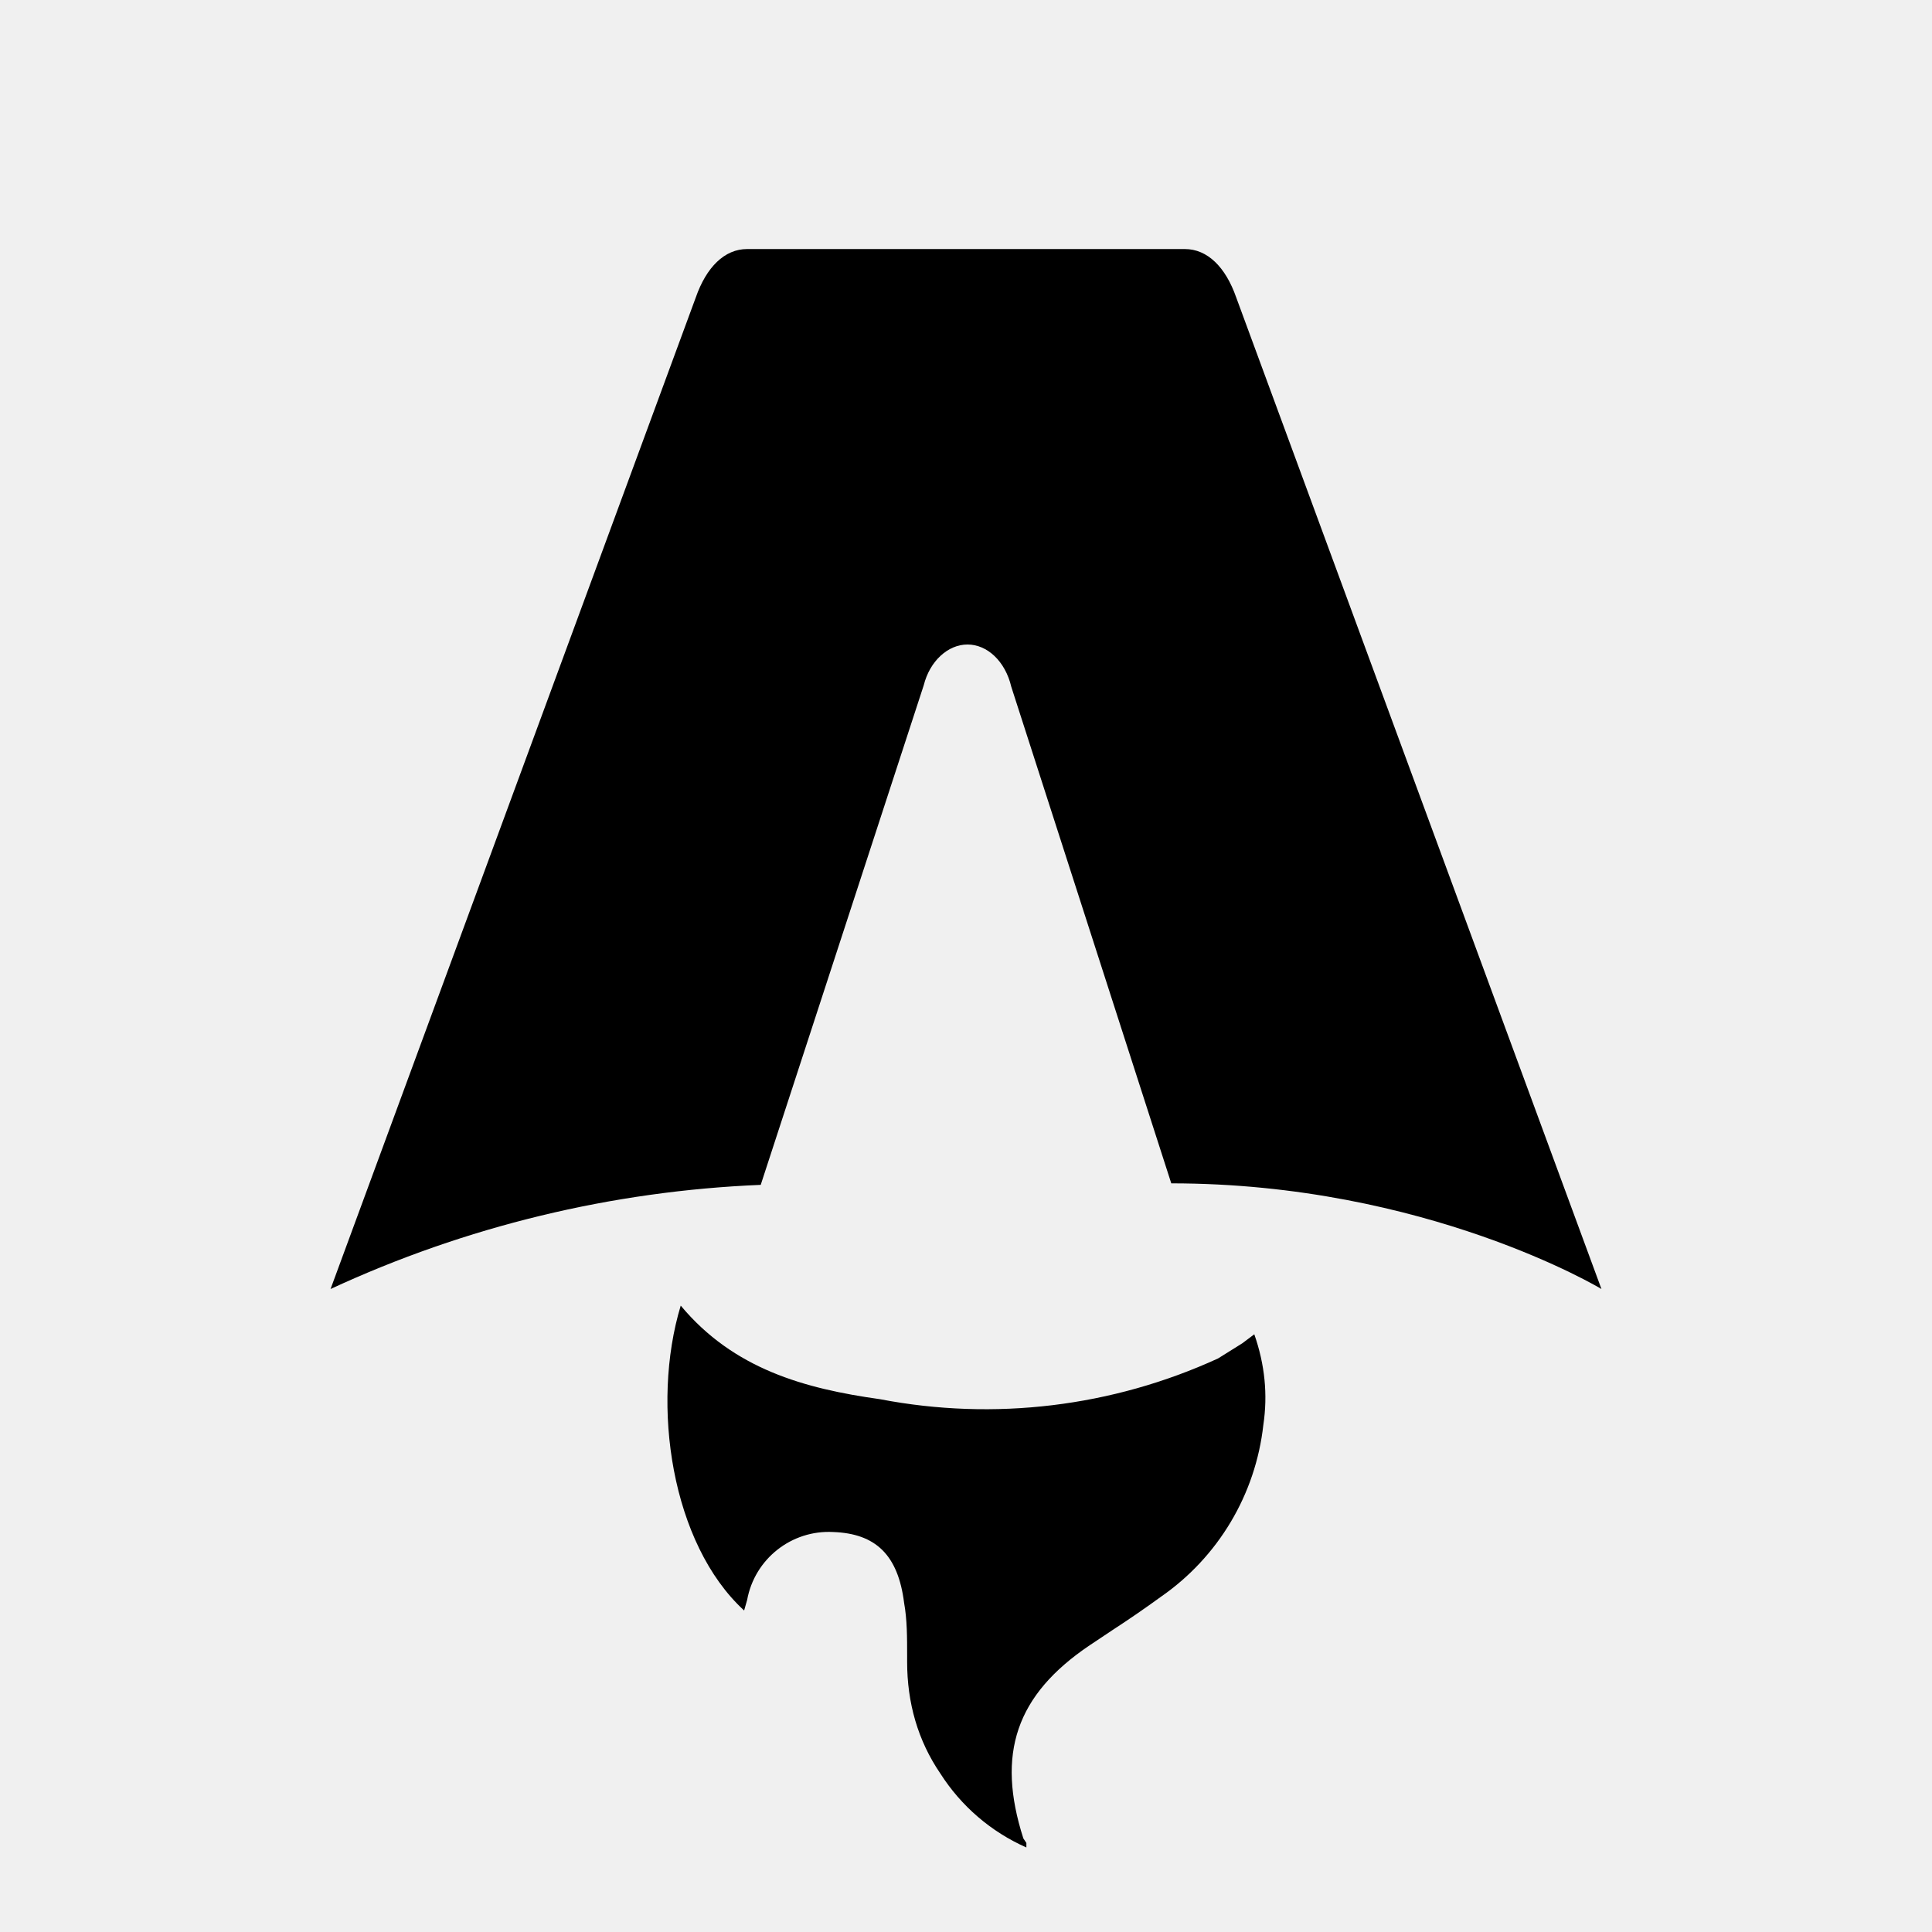
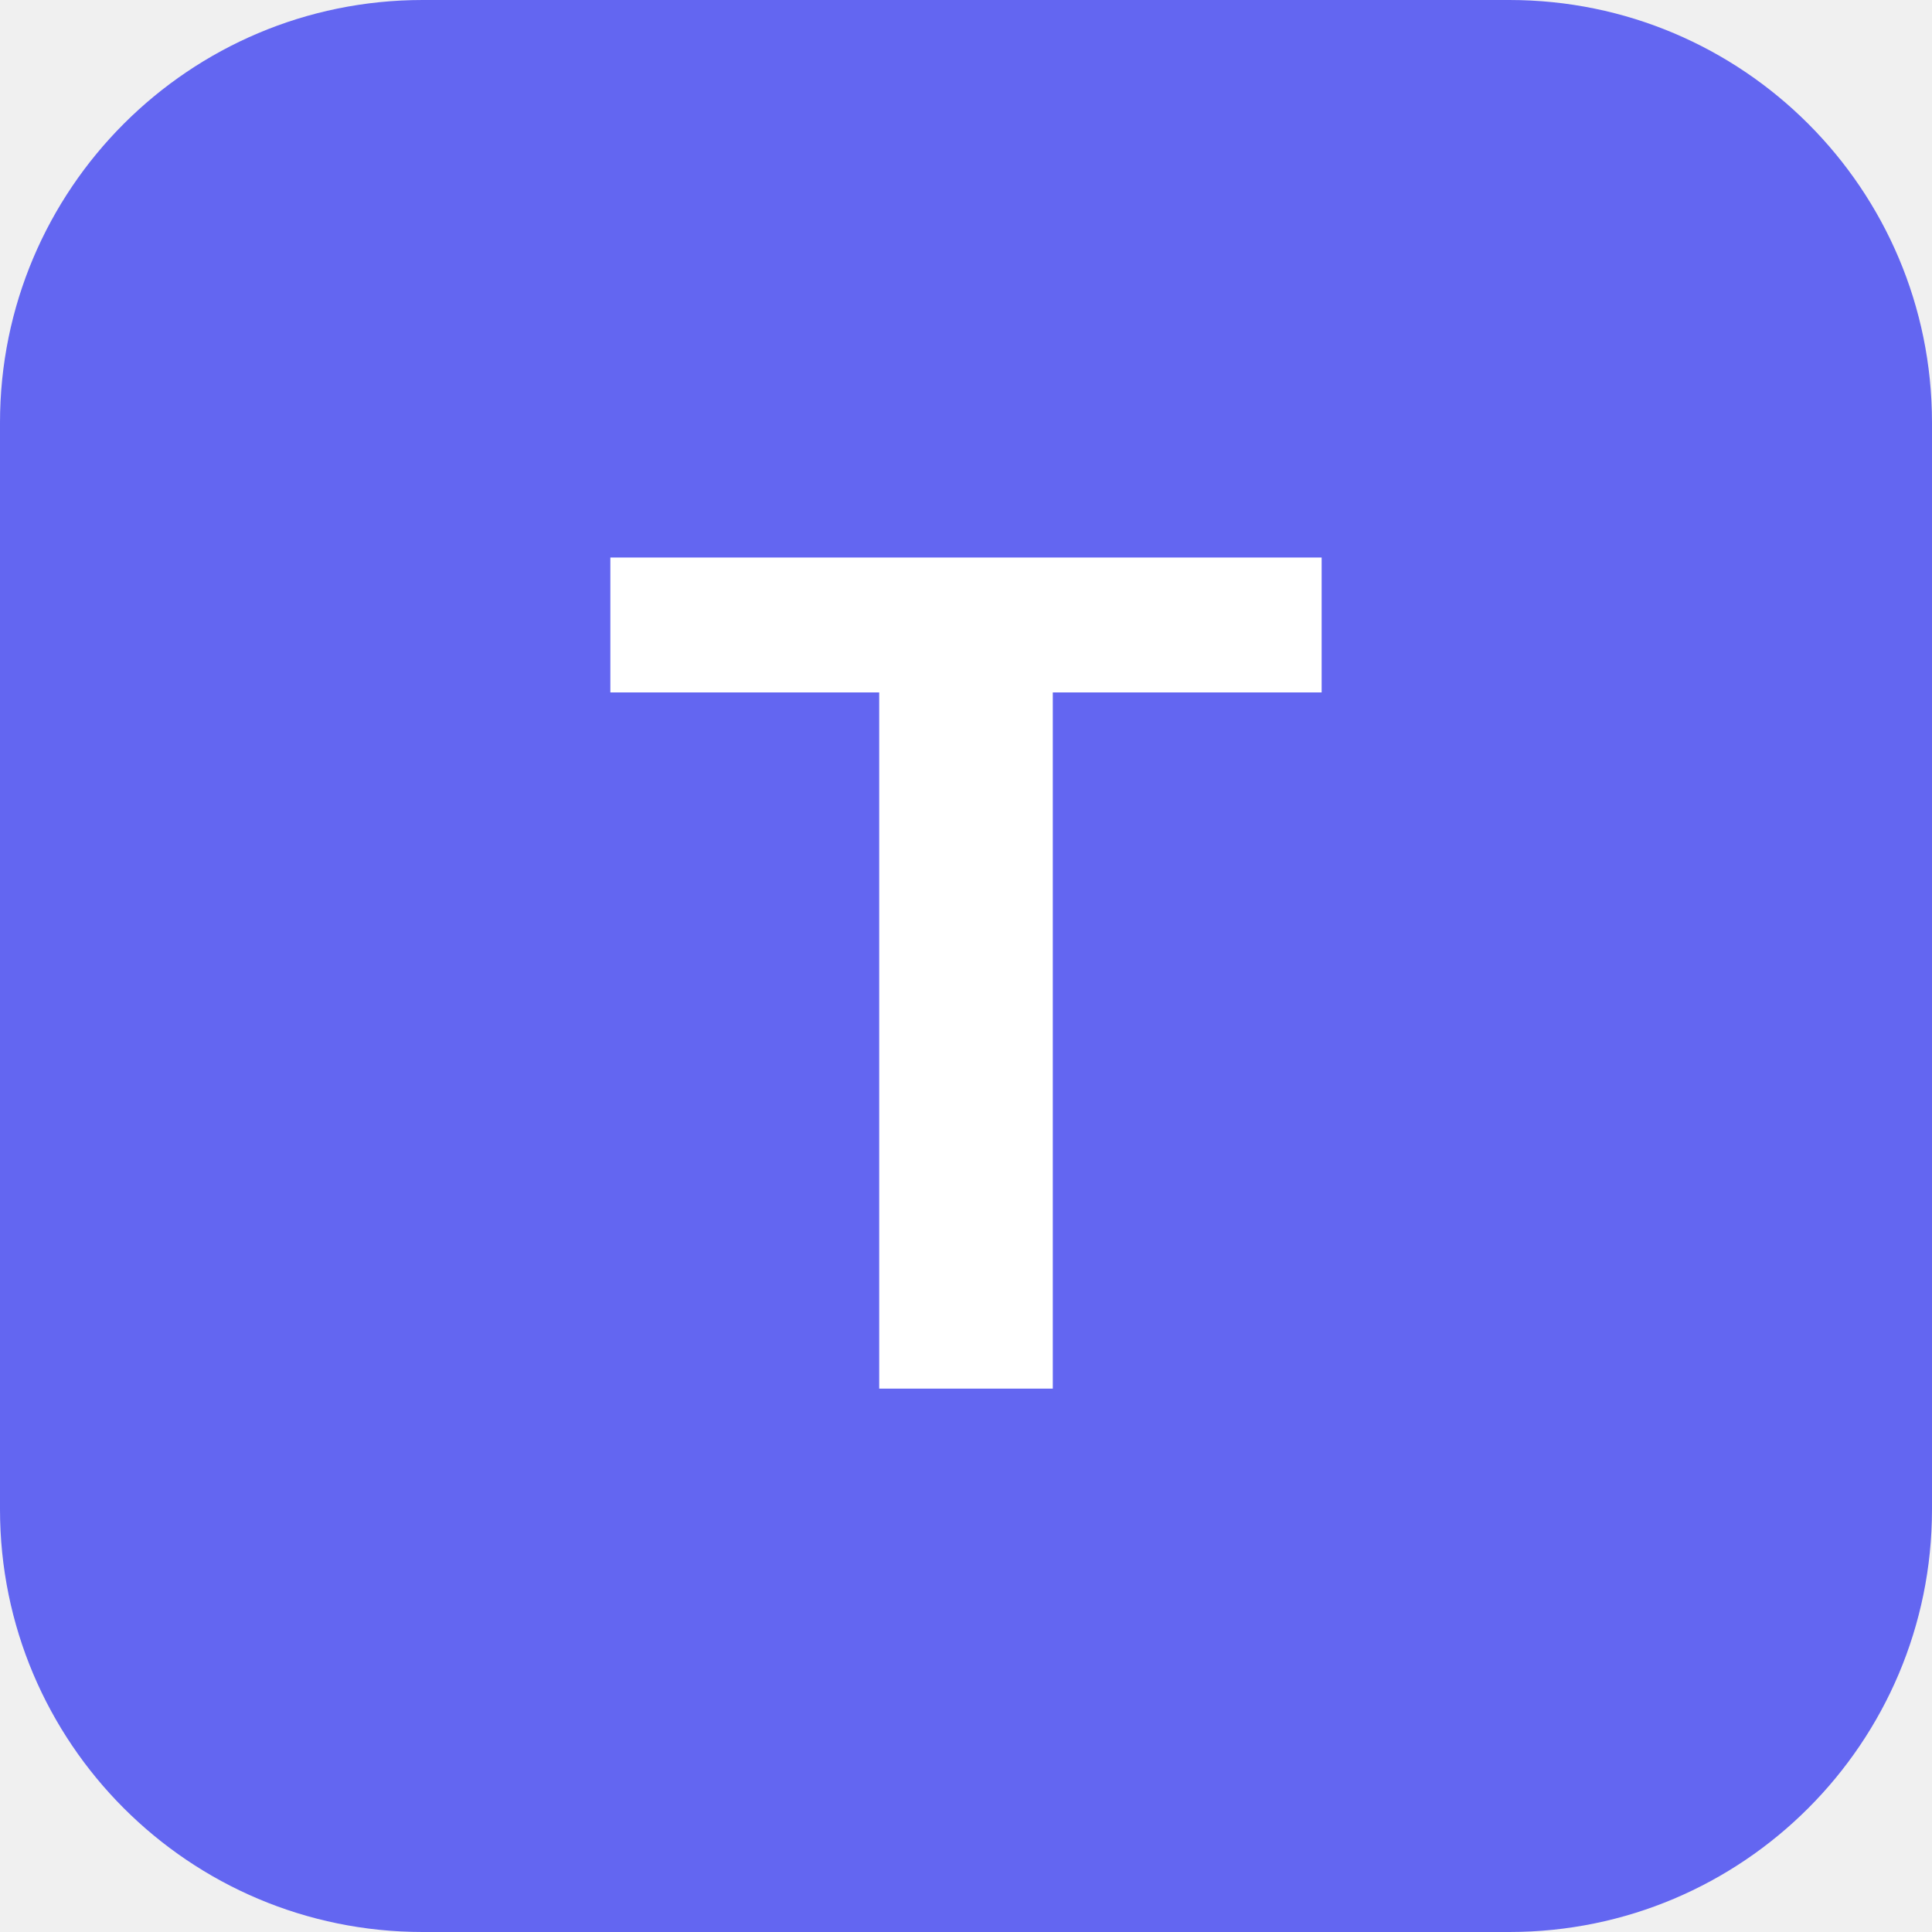
- <svg xmlns="http://www.w3.org/2000/svg" fill="none" viewBox="0 0 128 128">
-   <path d="M50.4 78.5a75.1 75.1 0 0 0-28.5 6.9l24.2-65.7c.7-2 1.9-3.2 3.4-3.2h29c1.5 0 2.7 1.2 3.4 3.2l24.2 65.7s-11.6-7-28.5-7L67 45.5c-.4-1.7-1.6-2.8-2.9-2.8-1.3 0-2.5 1.1-2.9 2.7L50.4 78.5Zm-1.1 28.2Zm-4.2-20.2c-2 6.6-.6 15.8 4.2 20.2a17.5 17.5 0 0 1 .2-.7 5.5 5.5 0 0 1 5.7-4.5c2.8.1 4.3 1.5 4.7 4.7.2 1.1.2 2.3.2 3.5v.4c0 2.7.7 5.2 2.2 7.4a13 13 0 0 0 5.7 4.9v-.3l-.2-.3c-1.8-5.6-.5-9.5 4.4-12.8l1.5-1a73 73 0 0 0 3.2-2.2 16 16 0 0 0 6.8-11.4c.3-2 .1-4-.6-6l-.8.6-1.6 1a37 37 0 0 1-22.4 2.7c-5-.7-9.7-2-13.2-6.2Z" />
-   <style>
-         path { fill: #000; }
-         @media (prefers-color-scheme: dark) {
-             path { fill: #FFF; }
-         }
-     </style>
+ <svg xmlns="http://www.w3.org/2000/svg" viewBox="0 0 32 32">
+   <rect width="32" height="32" rx="7" fill="#6366f1" />
+   <text x="16" y="23" font-family="Arial, Helvetica, sans-serif" font-size="20" font-weight="900" text-anchor="middle" fill="#ffffff" letter-spacing="-1">T</text>
</svg>
